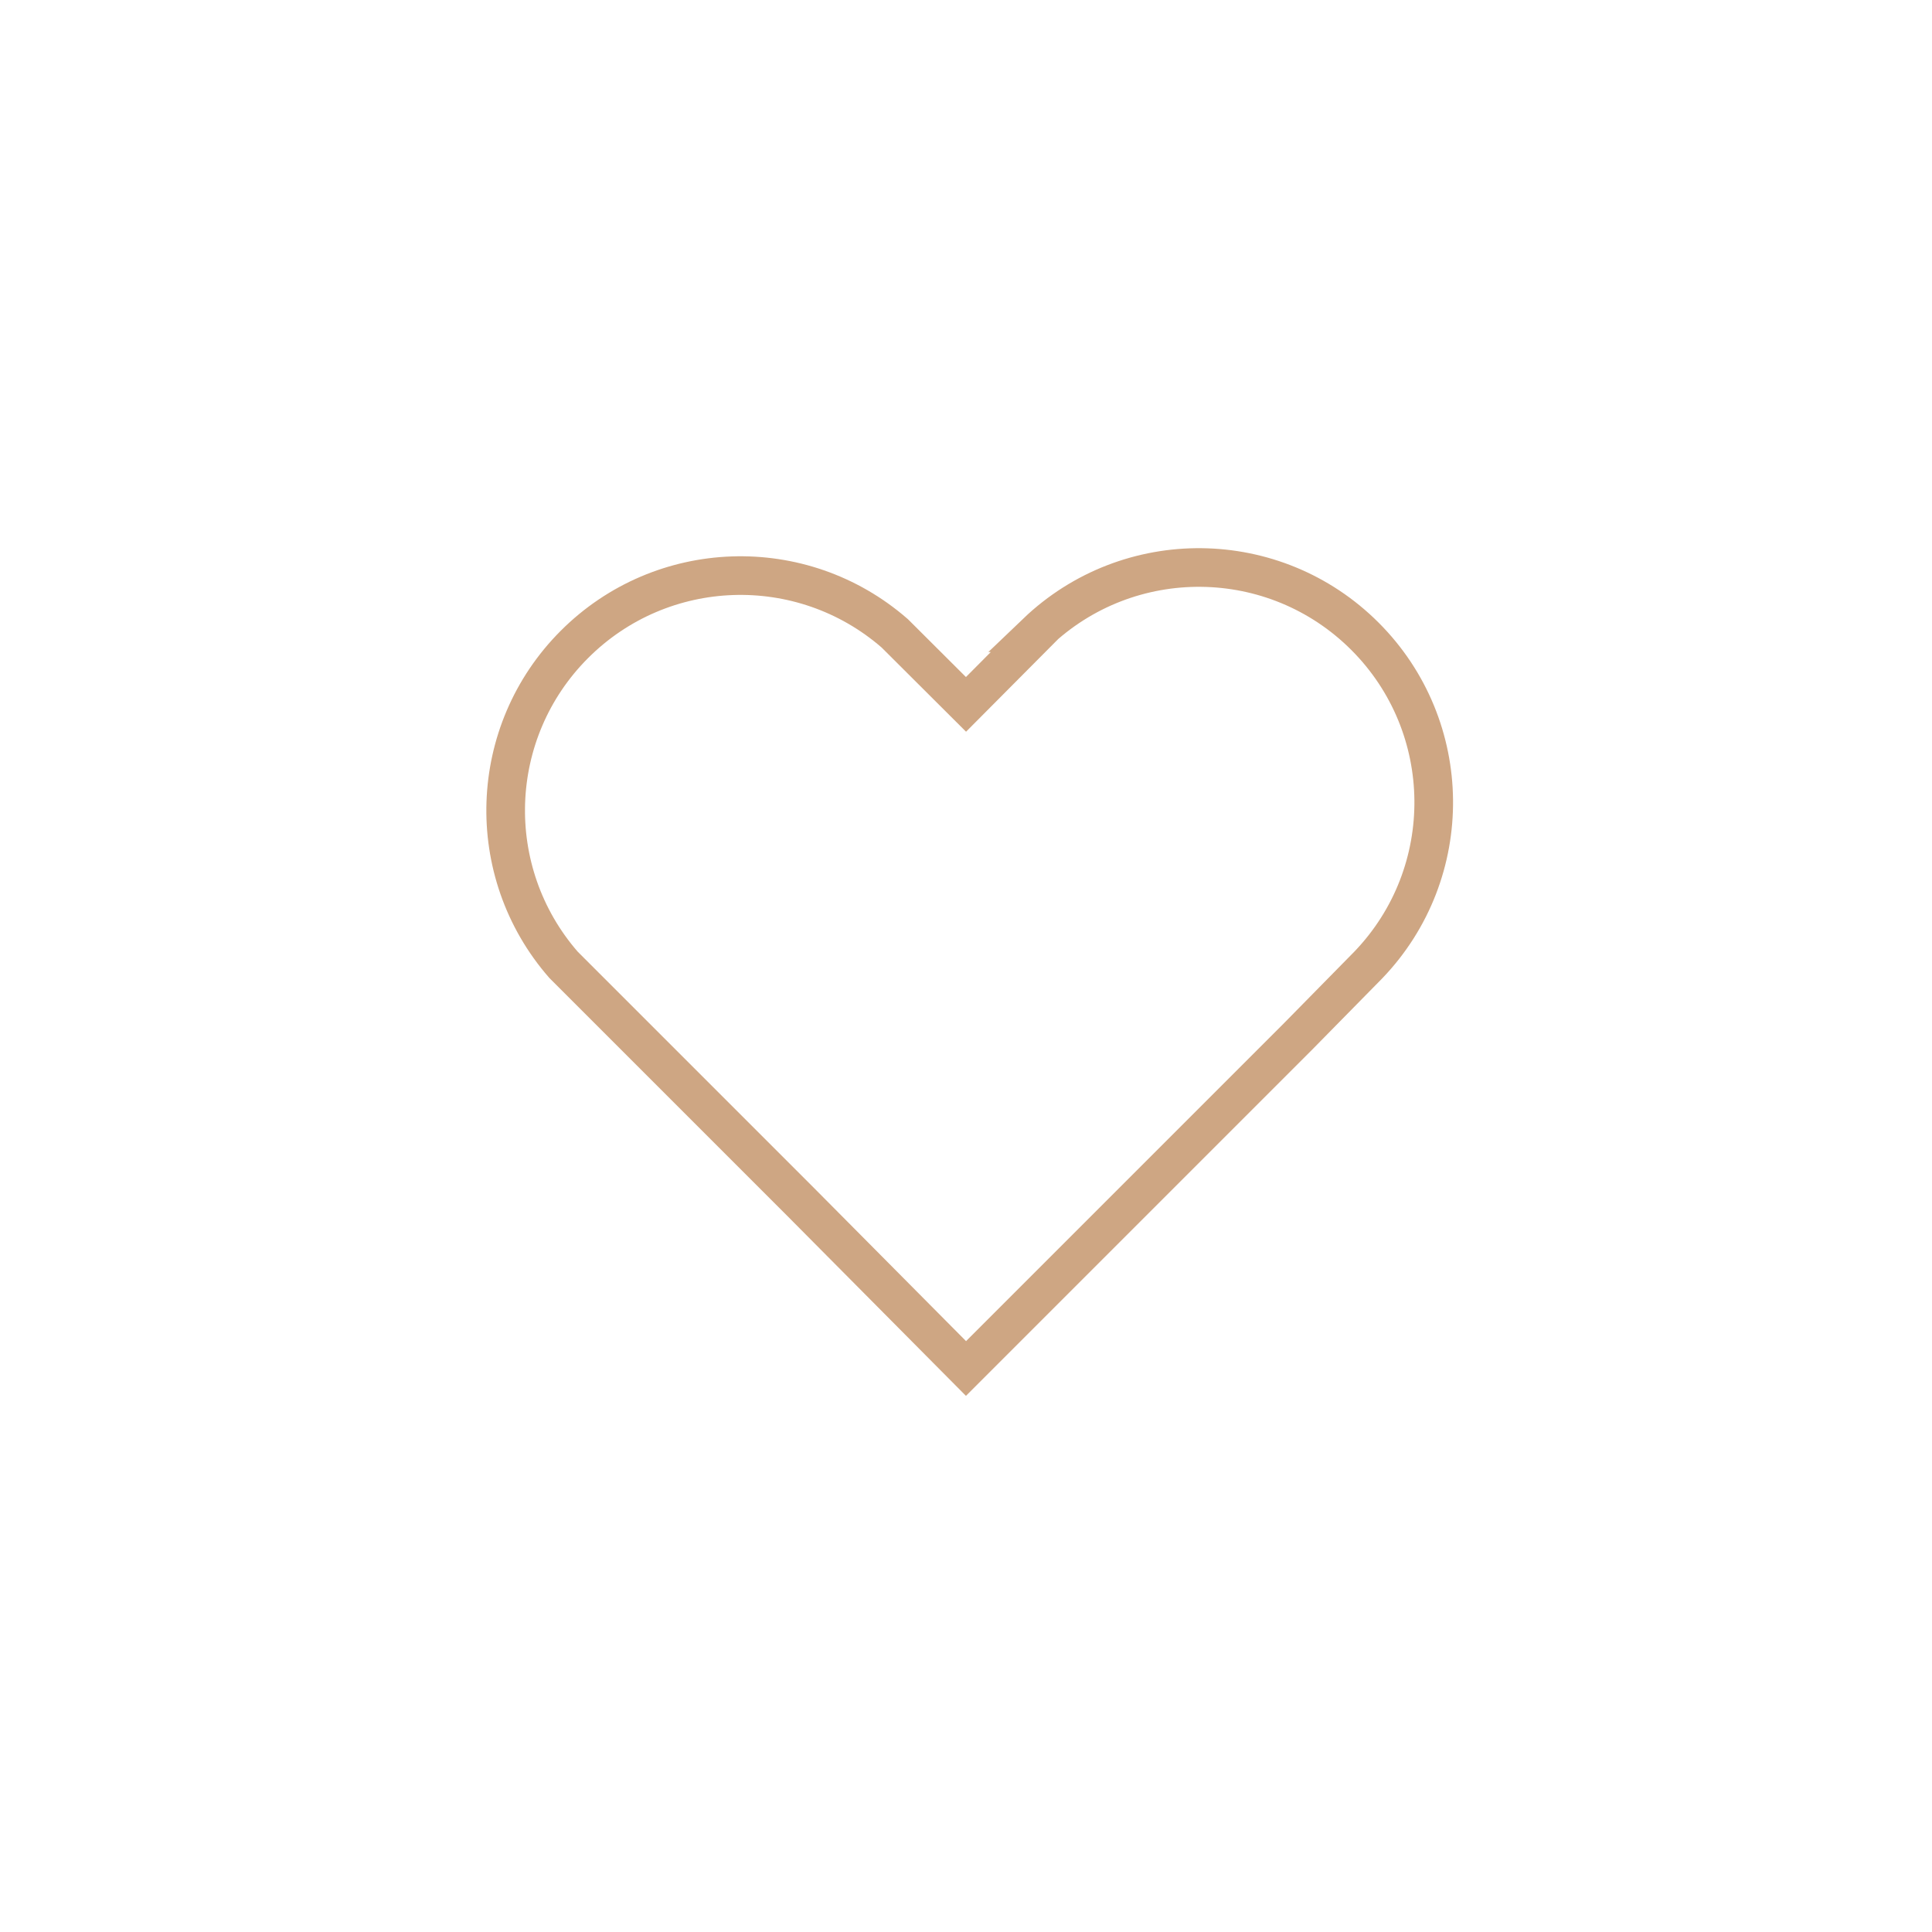
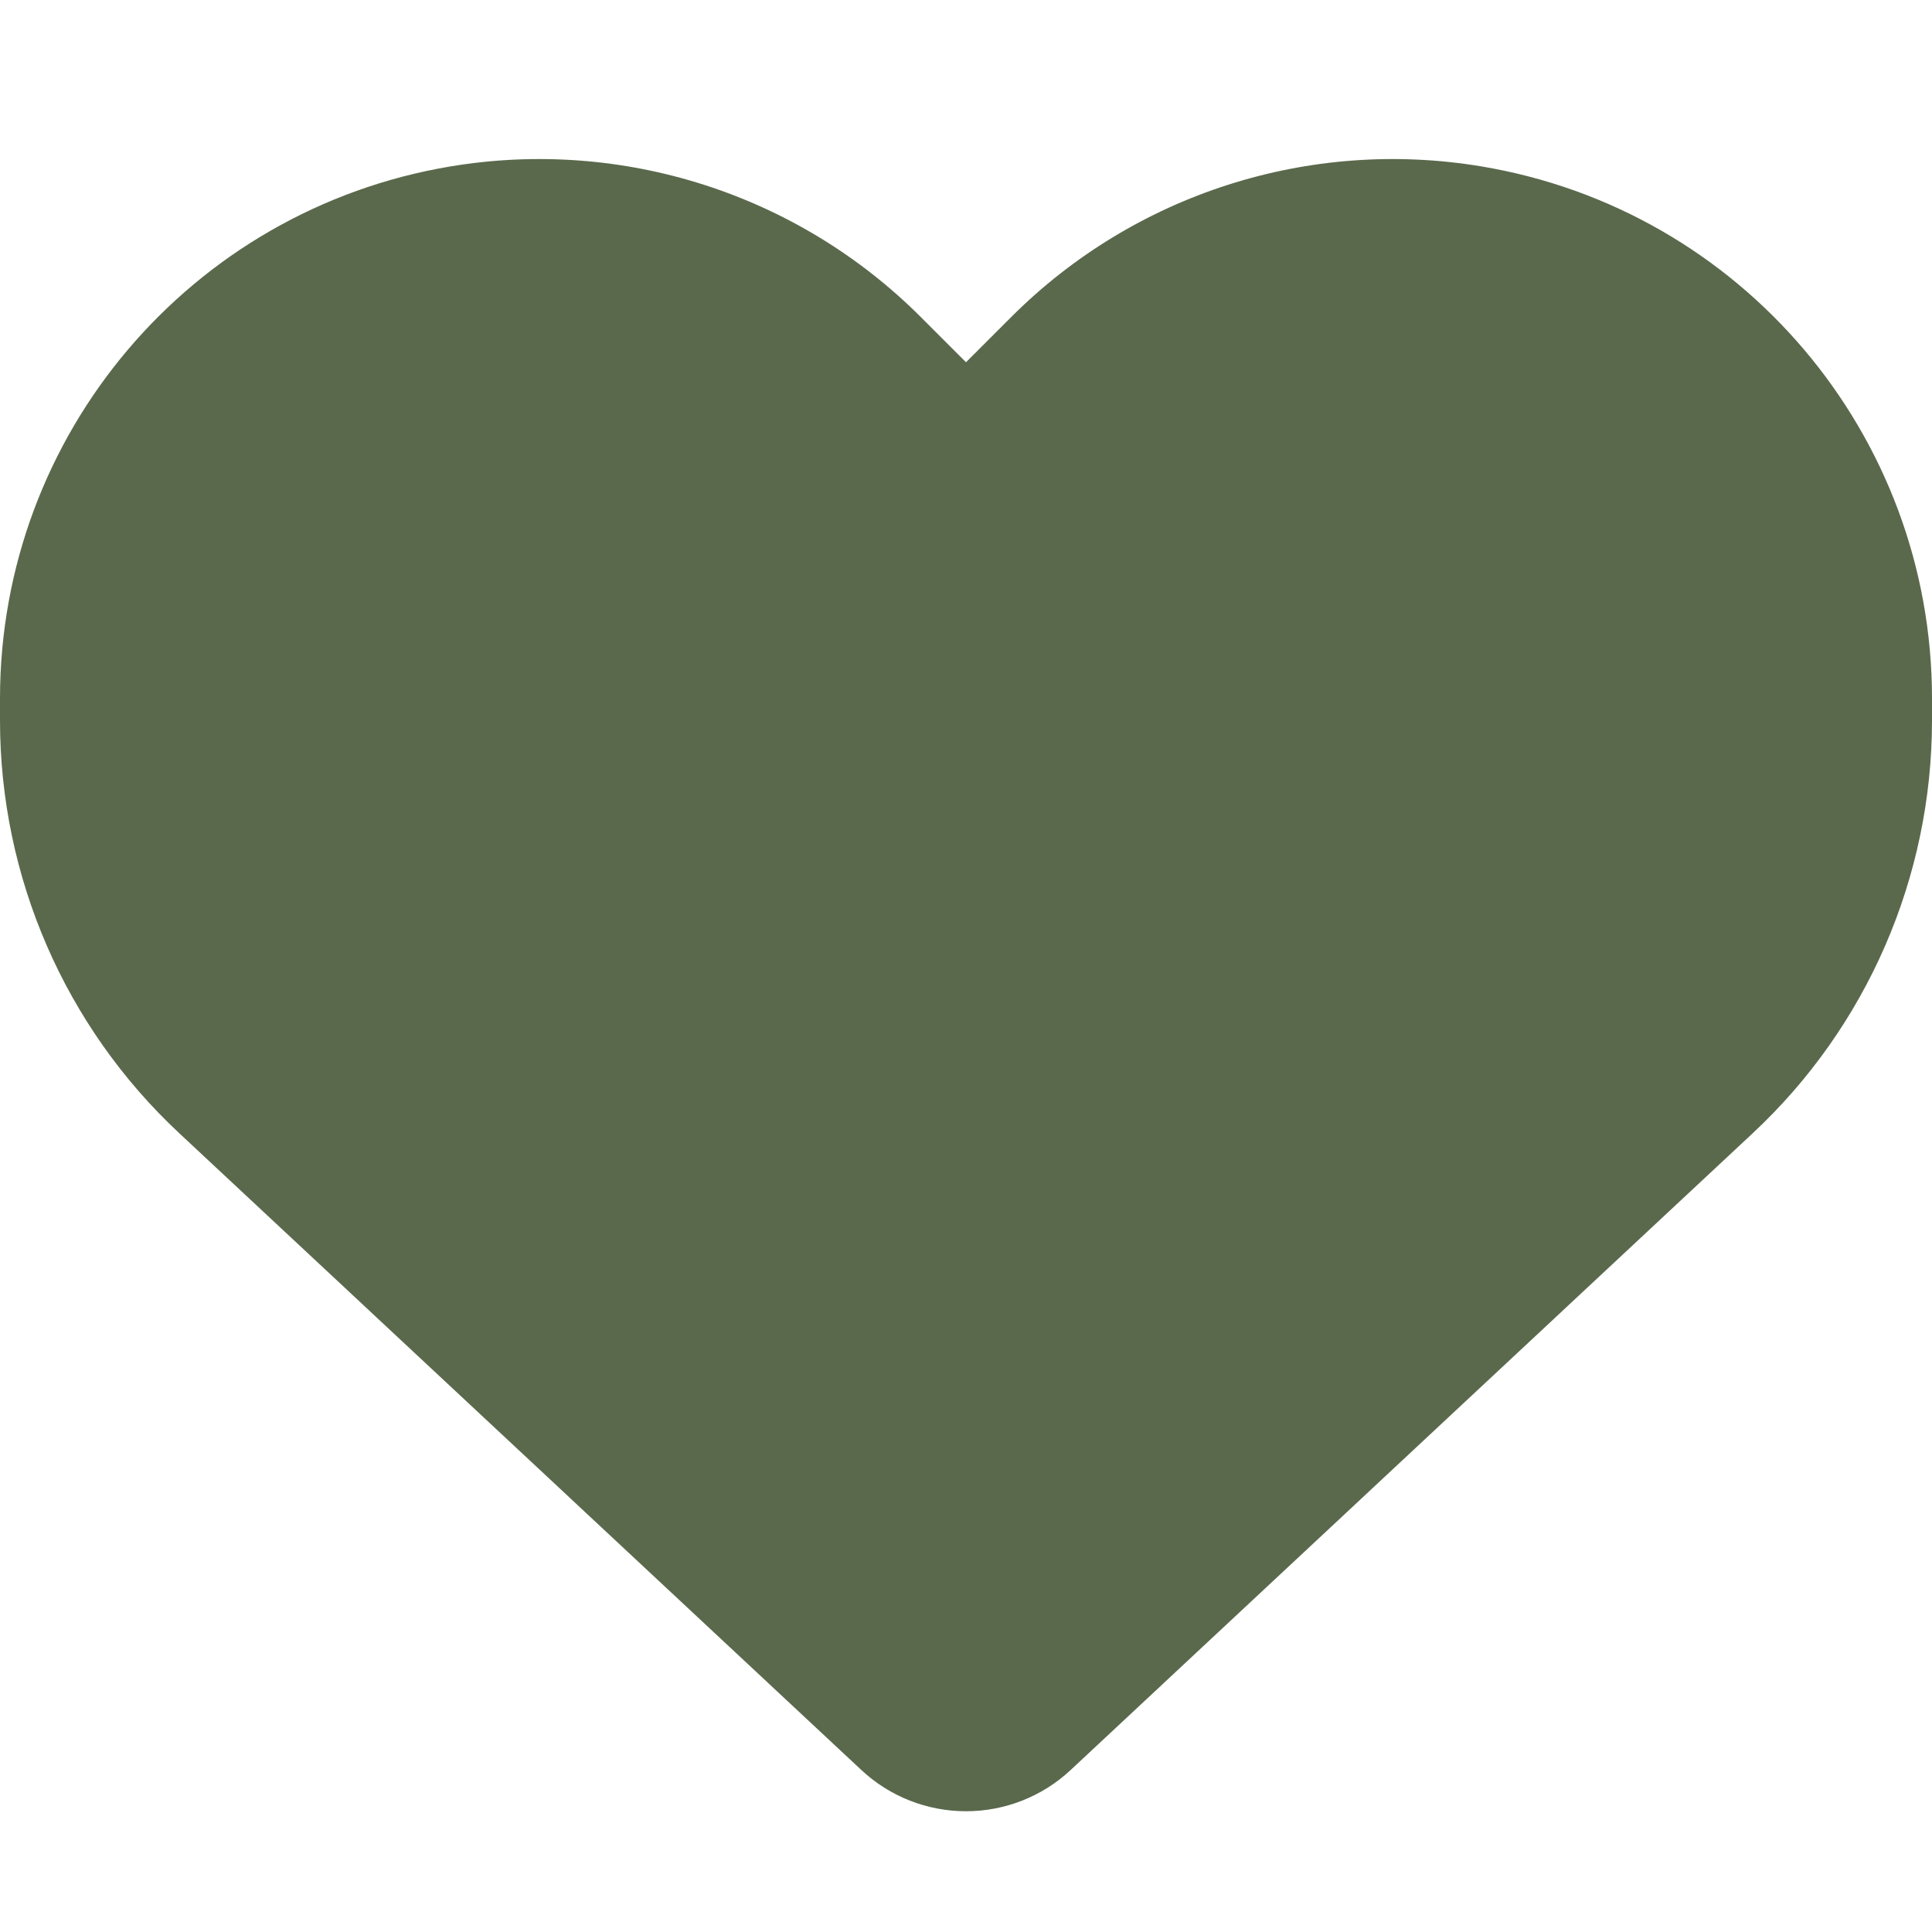
- <svg xmlns="http://www.w3.org/2000/svg" width="800px" height="800px" viewBox="-16 -16 96.00 96.00" fill="none" stroke="#cea683" stroke-width="1.92">
-   <g id="SVGRepo_bgCarrier" stroke-width="0" />
-   <g id="SVGRepo_tracerCarrier" stroke-linecap="round" stroke-linejoin="round" stroke="#e7d5c5" stroke-width="0.128" />
-   <g id="SVGRepo_iconCarrier">
-     <path d="M35.54 15.44 32 19l-3.54-3.53A11.67 11.67 0 0 0 12 31.94l3.54 3.54 8.25 8.25L32 52l8.25-8.25 8.25-8.25 3.5-3.56a11.67 11.67 0 0 0-16.5-16.5z" />
-   </g>
+ <svg xmlns="http://www.w3.org/2000/svg" viewBox="0 0 512 512">
+   <path fill="#5a694c" d="M47.6 300.4L228.3 469.1c7.5 7 17.4 10.9 27.7 10.9s20.2-3.9 27.7-10.9L464.4 300.4c30.4-28.3 47.6-68 47.6-109.5v-5.8c0-69.9-50.5-129.5-119.4-141C347 36.5 300.6 51.4 268 84L256 96 244 84c-32.6-32.6-79-47.5-124.6-39.9C50.5 55.6 0 115.2 0 185.1v5.8c0 41.5 17.2 81.2 47.6 109.5z" />
</svg>
